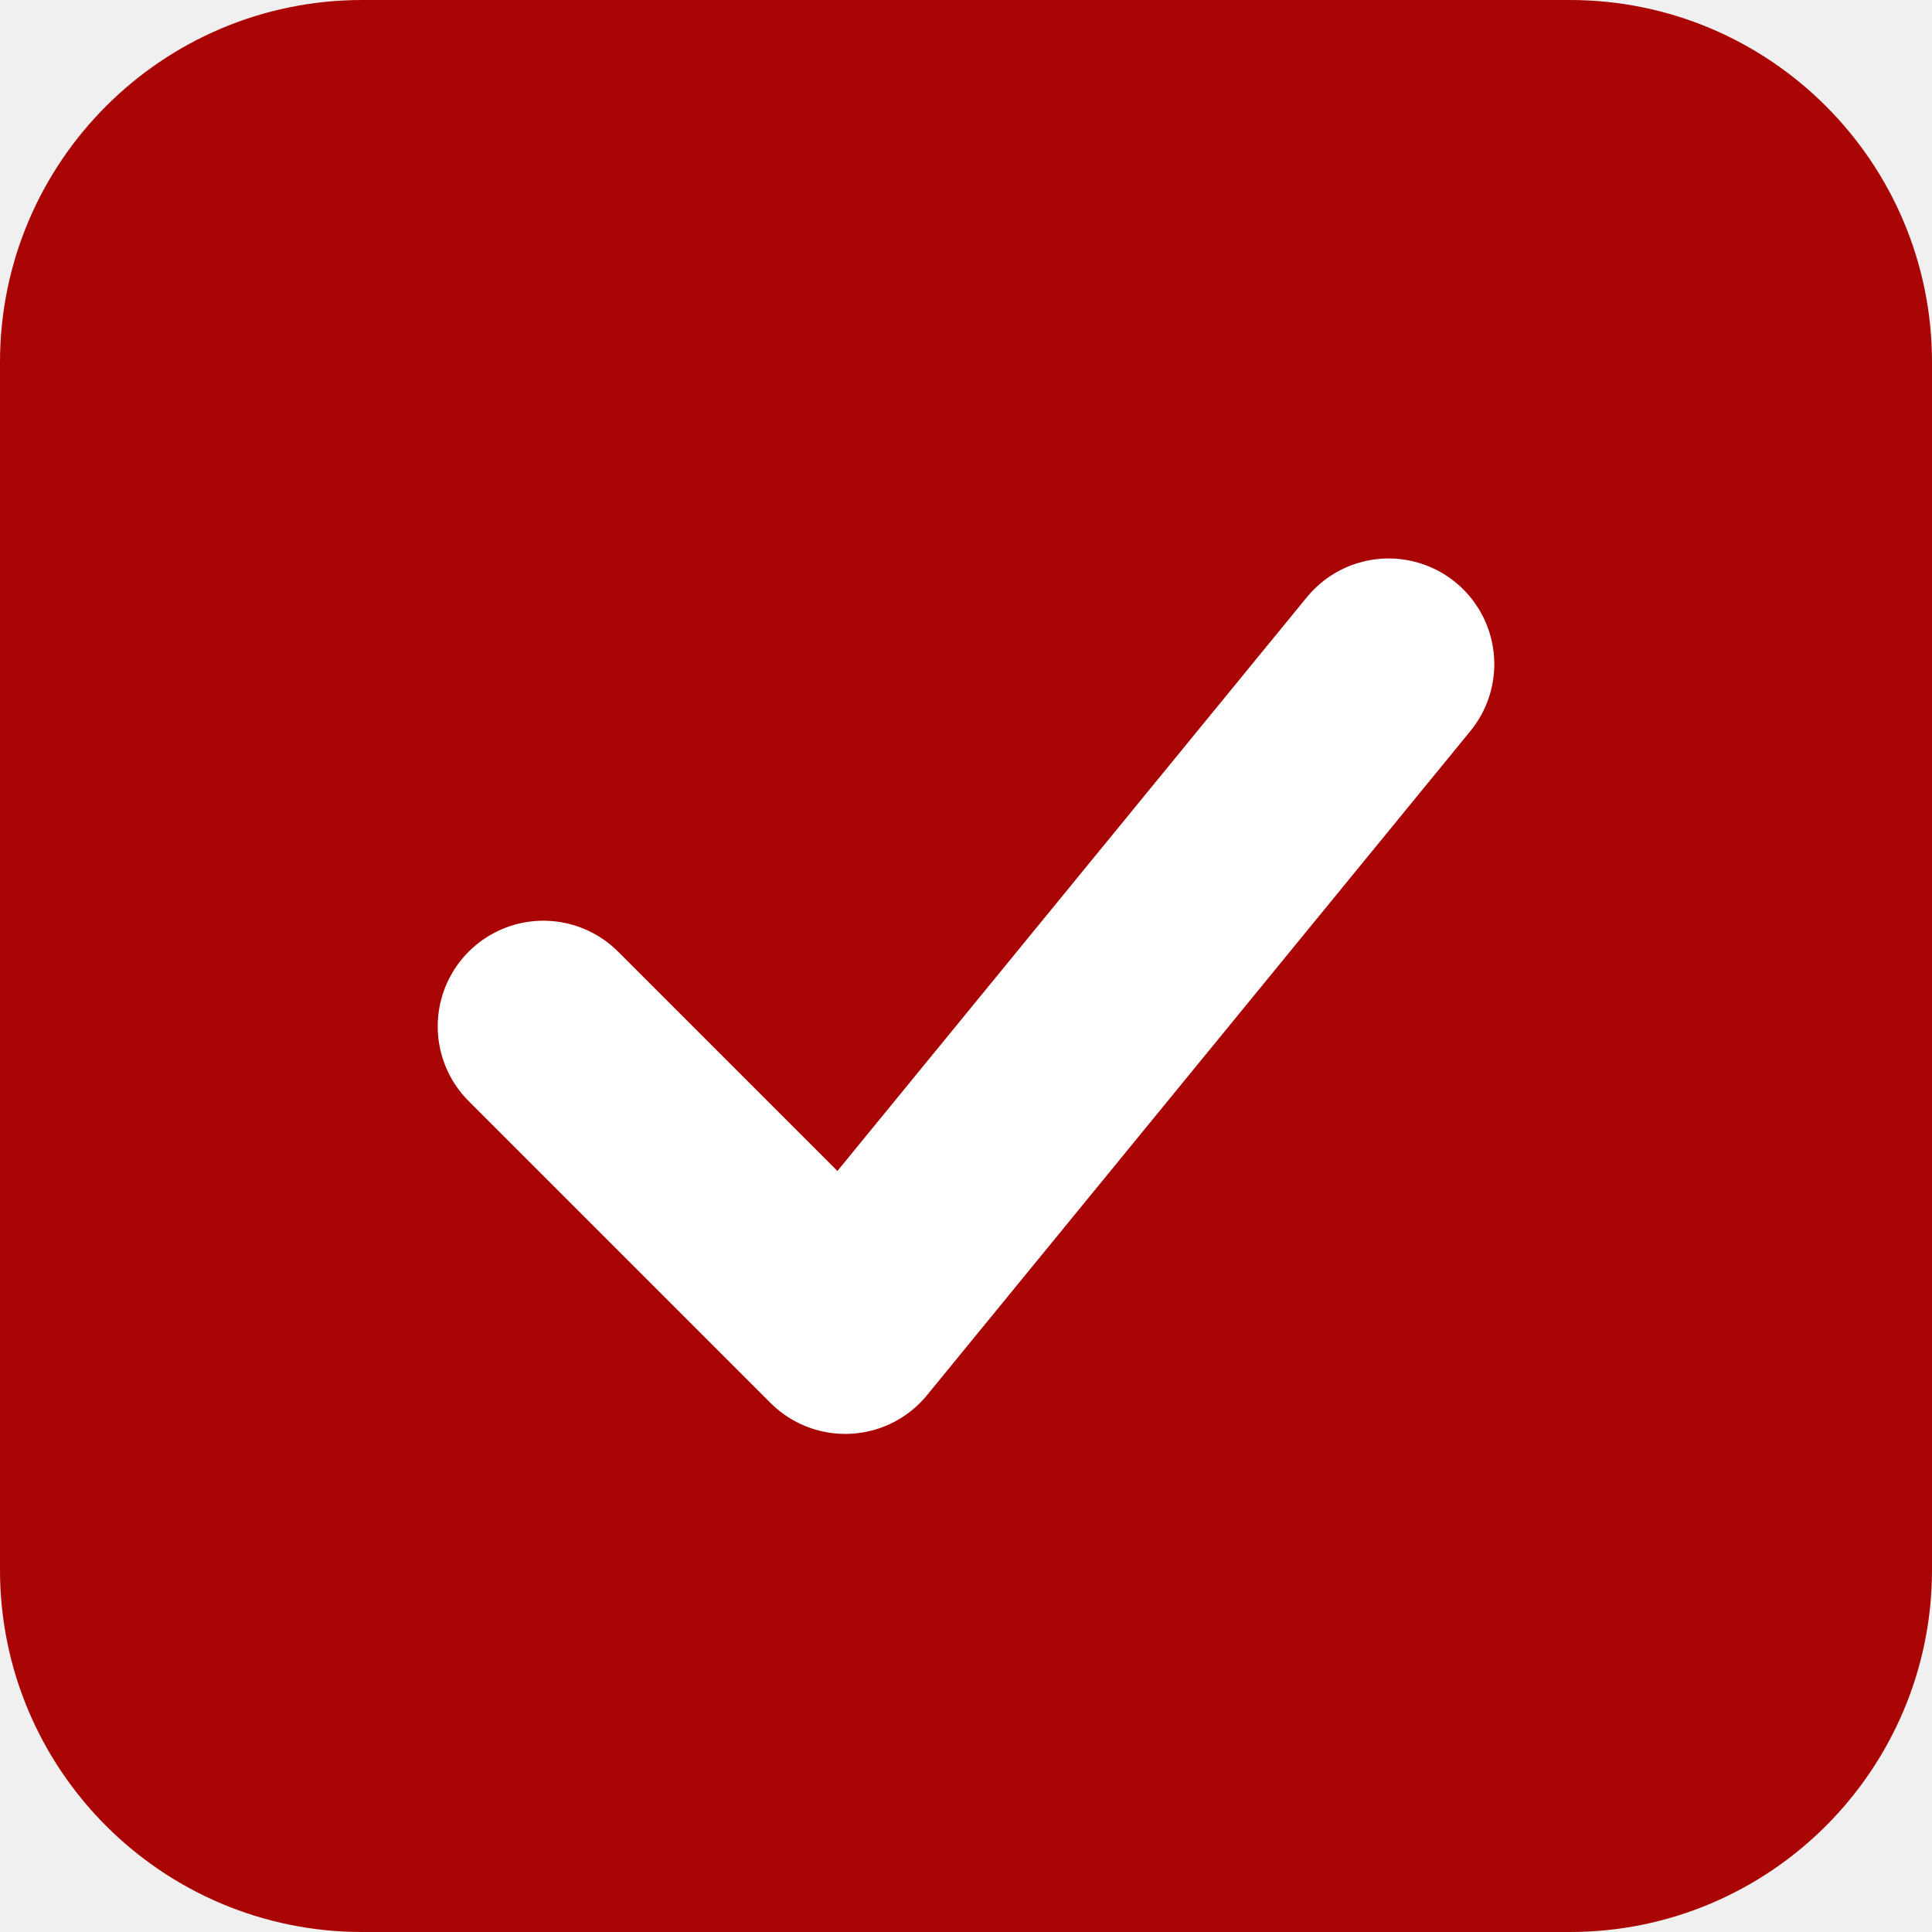
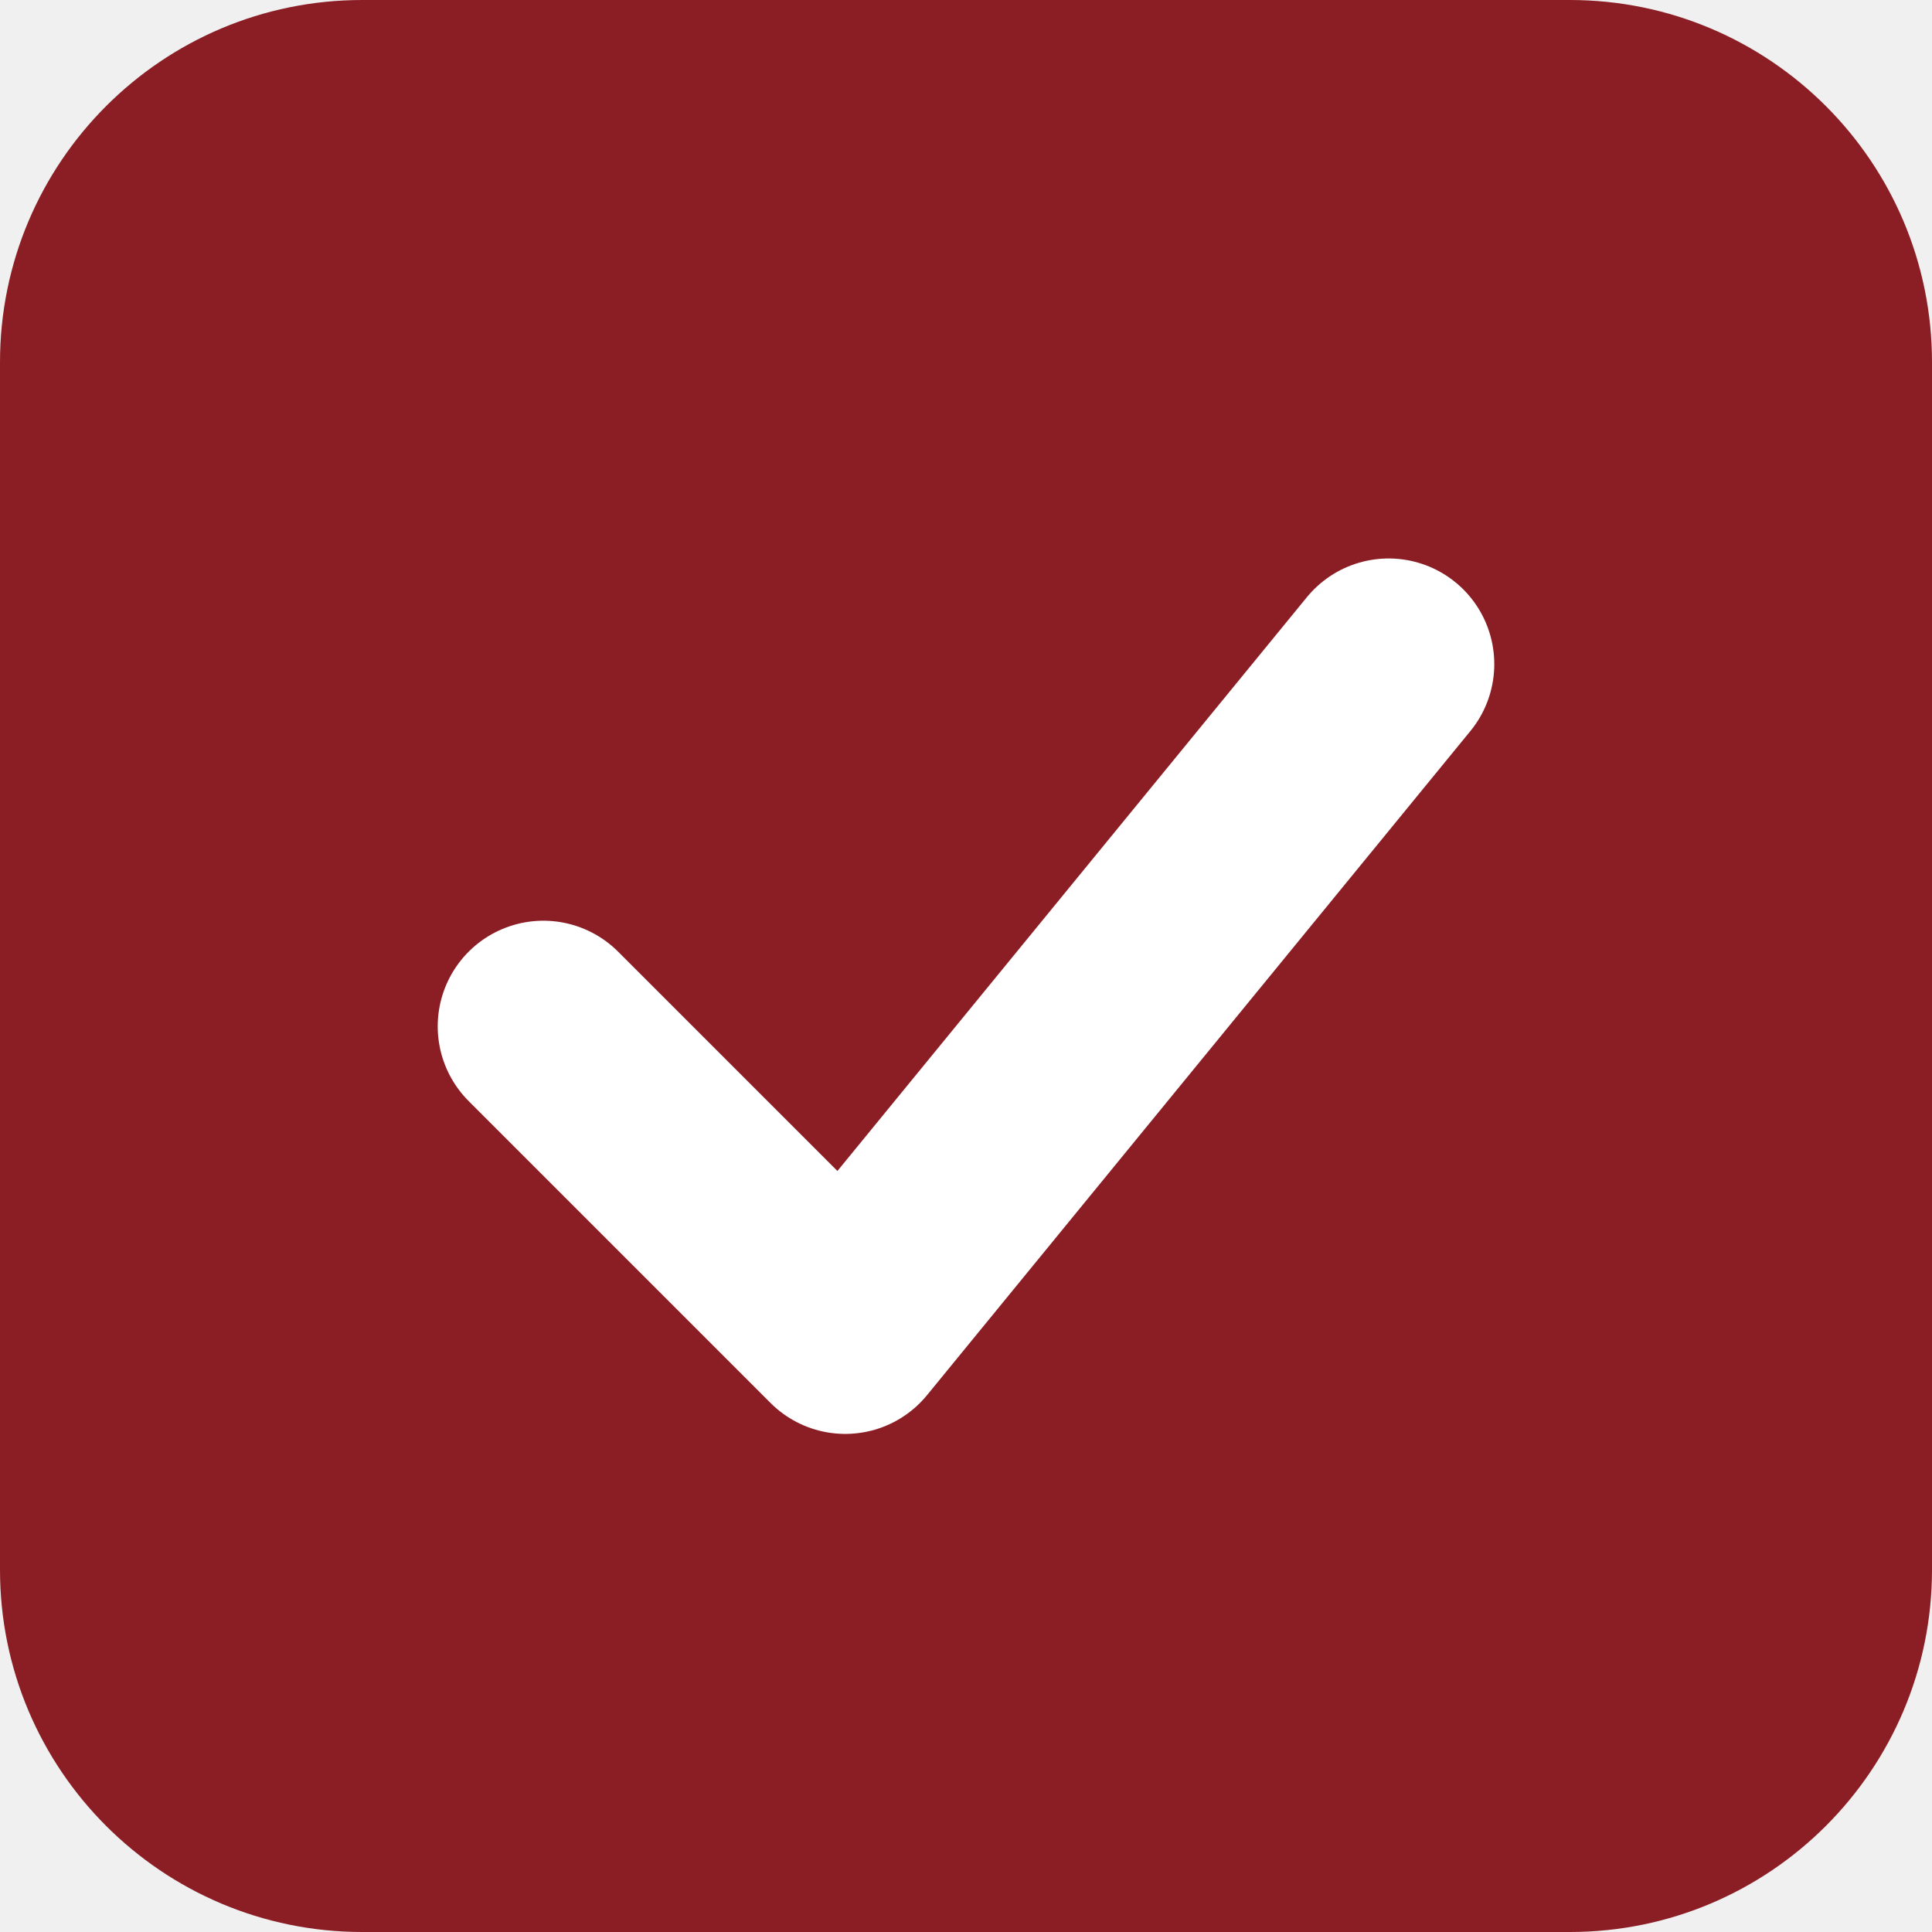
<svg xmlns="http://www.w3.org/2000/svg" viewBox="0 0 32 32">
-   <rect width="32" height="32" rx="6" fill="#A90504" />
+   <rect width="32" height="32" rx="6" fill="#8B1E24" />
  <path d="M9 17l5 5 9-11" fill="none" stroke="white" stroke-width="3.5" stroke-linecap="round" stroke-linejoin="round" />
</svg>
